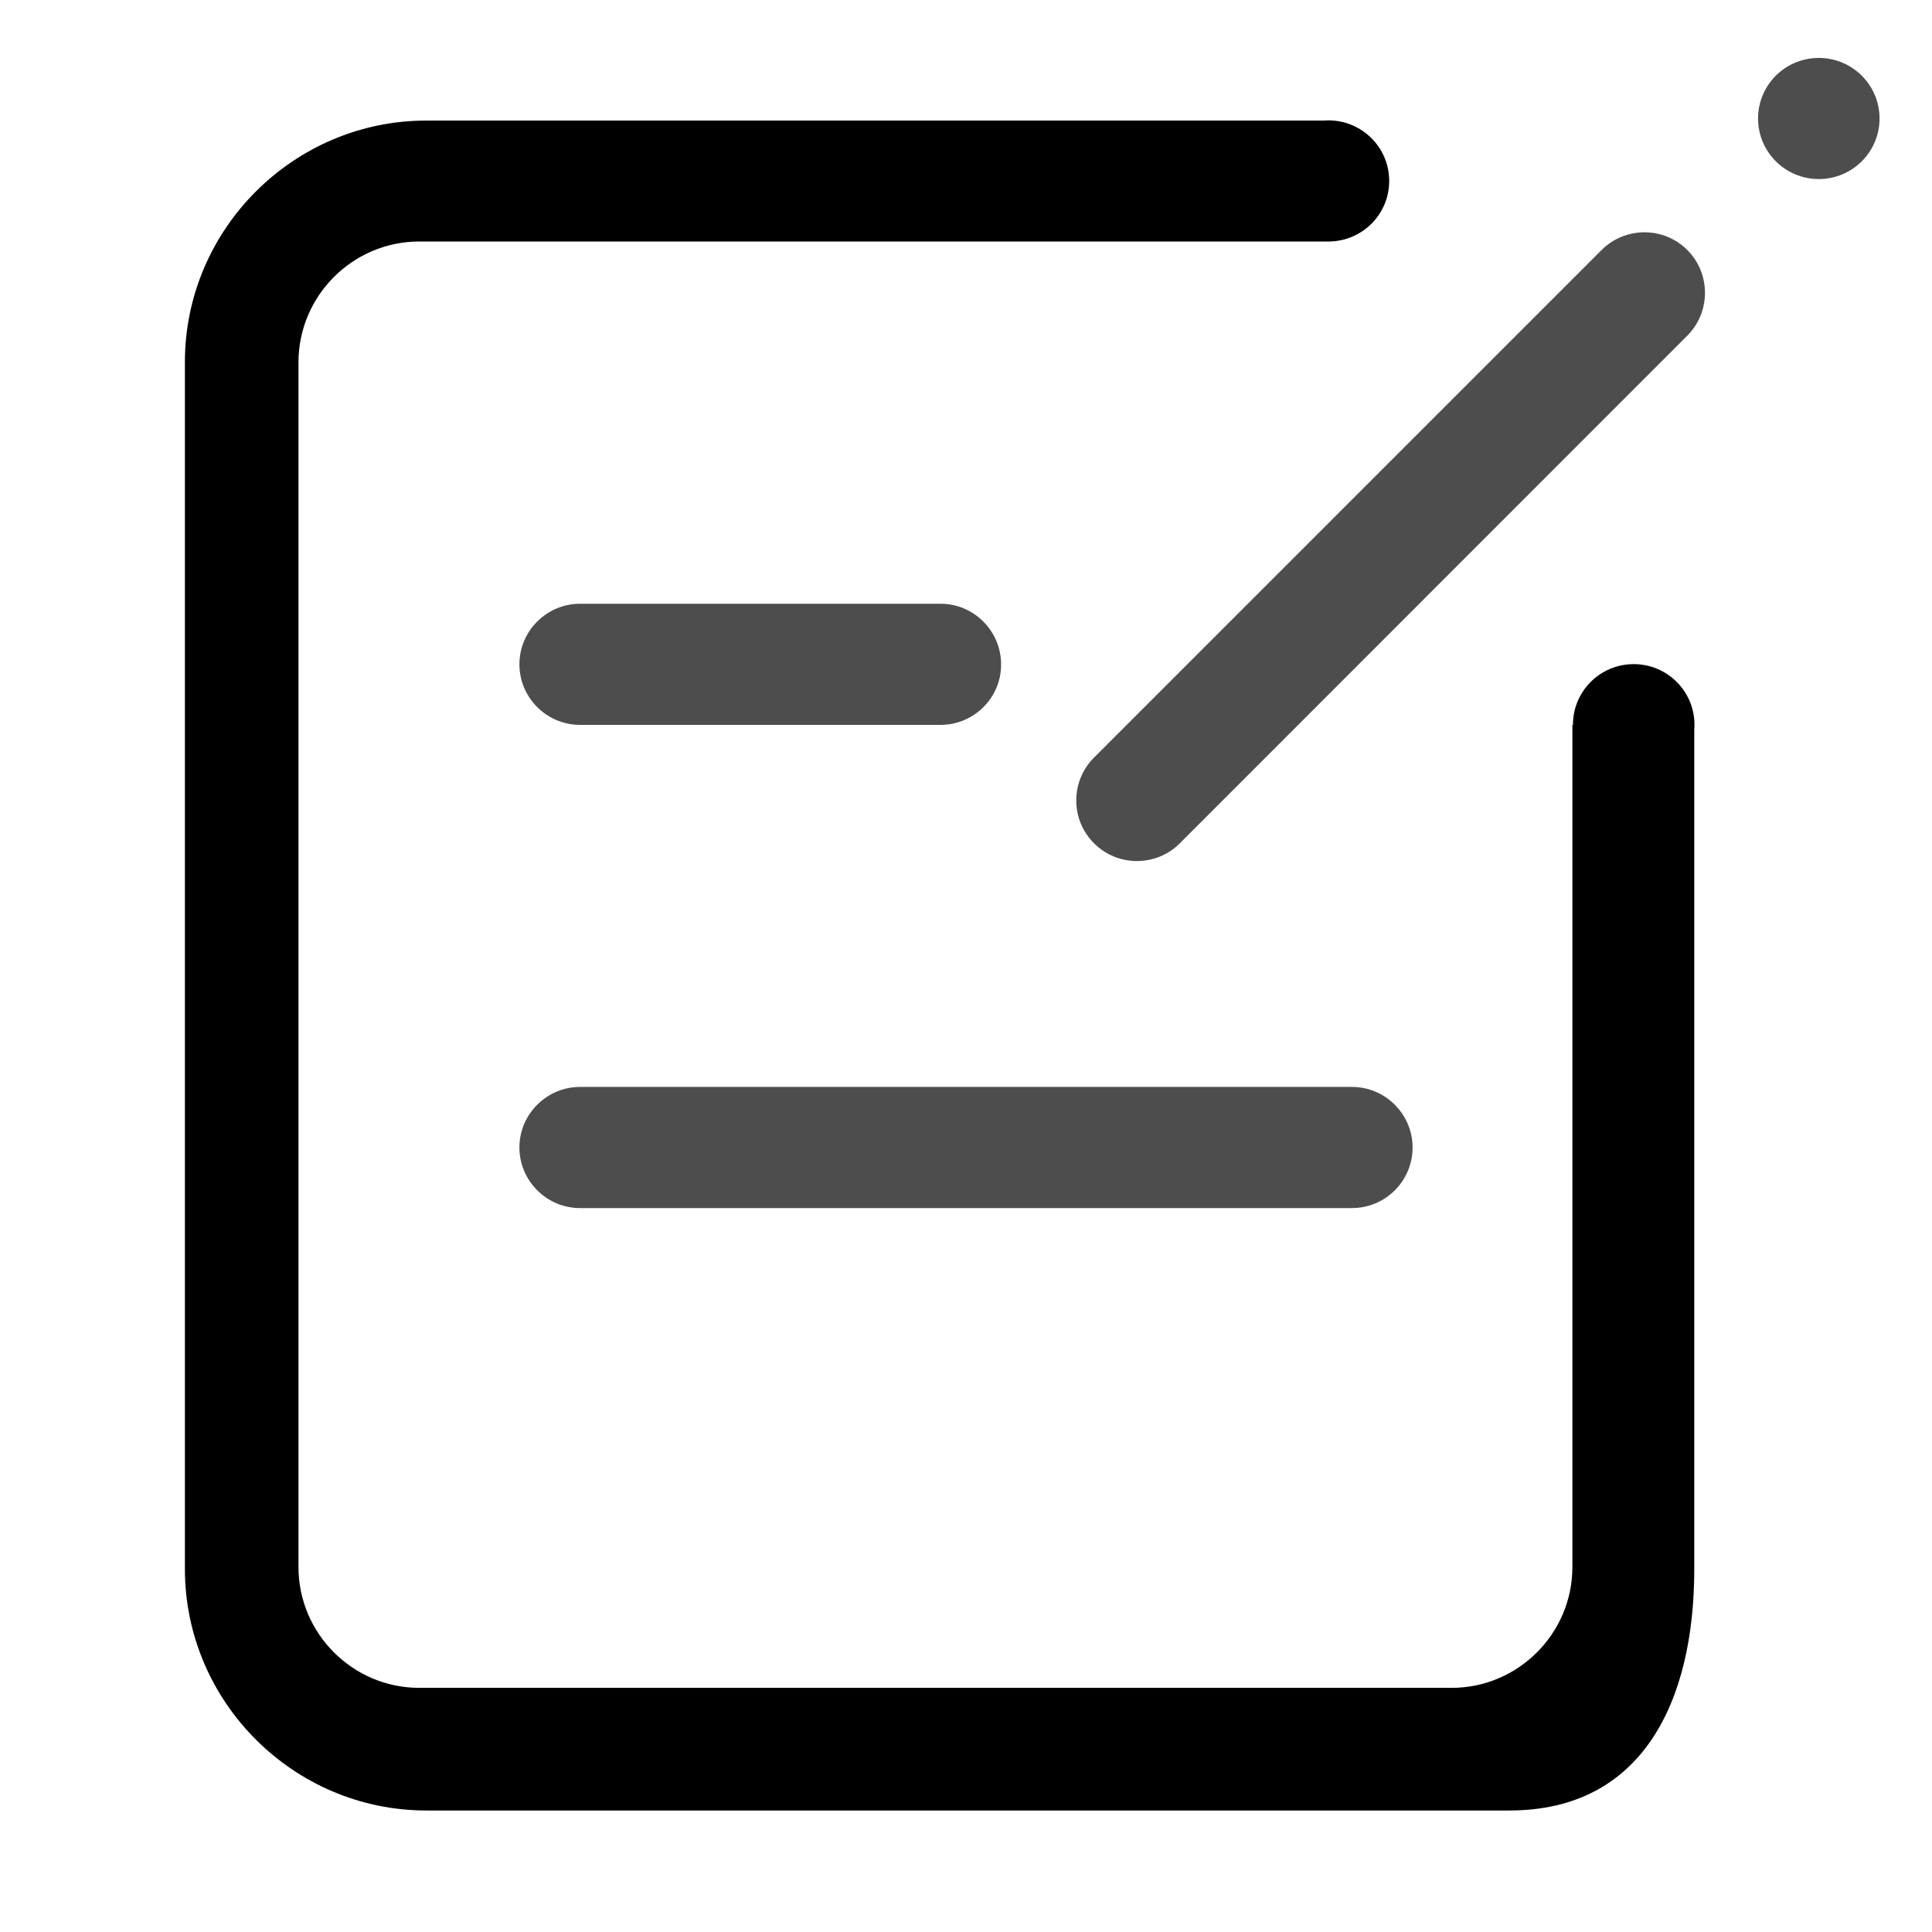
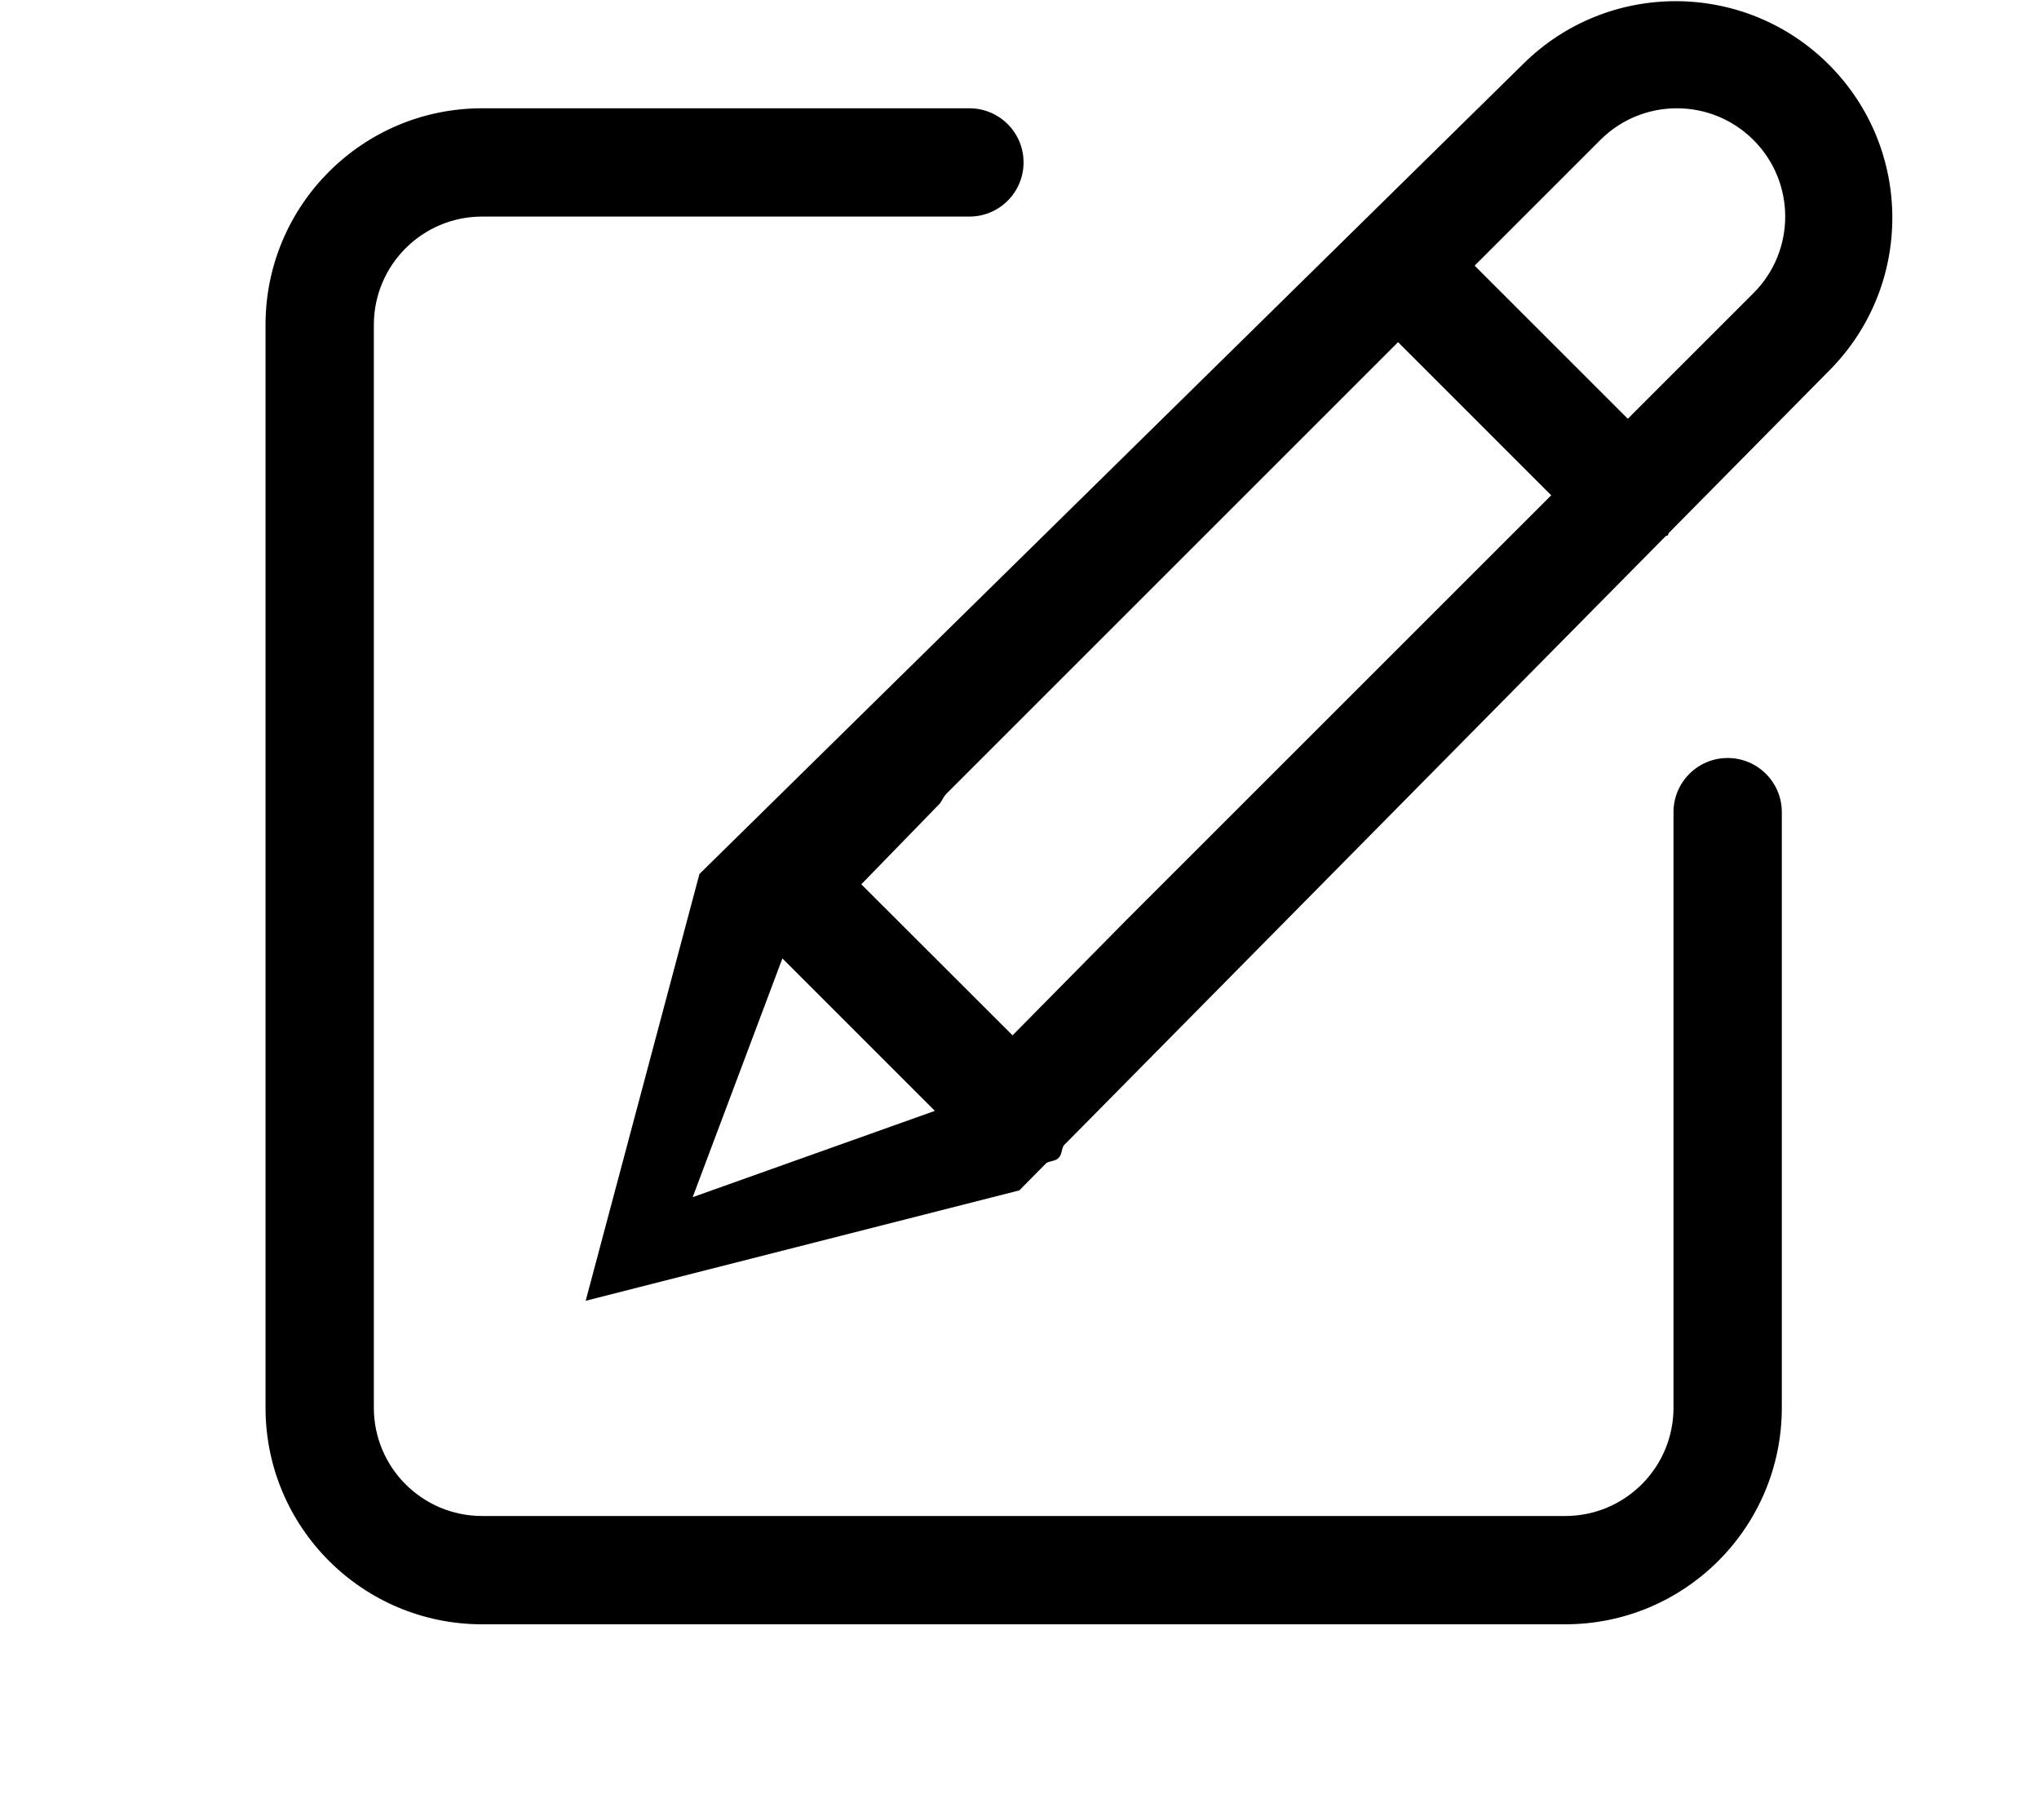
- <svg xmlns="http://www.w3.org/2000/svg" t="1548842535189" class="icon" style="" viewBox="0 0 1024 1024" version="1.1" p-id="5269" width="200" height="200">
+ <svg xmlns="http://www.w3.org/2000/svg" t="1548849799671" class="icon" style="" viewBox="0 0 1147 1024" version="1.1" p-id="16921" width="224.023" height="200">
  <defs>
    <style type="text/css" />
  </defs>
-   <path d="M275.3 608.2c0 17.6 14.4 32.1 32.1 32.1h409.2c17.7 0 32.1-14.4 32.1-32.1 0-17.6-14.4-32.1-32.1-32.1H307.4c-17.6 0-32.1 14.4-32.1 32.1zM498.5 320H307.4c-17.6 0-32.1 14.4-32.1 32.1 0 17.6 14.4 32.1 32.1 32.1h191.1c17.7 0 32.2-14.4 32.1-32.1 0-17.6-14.4-32.1-32.1-32.1zM848.9 132.5L579.8 401.6c-12.5 12.5-12.5 32.9 0.1 45.4 12.5 12.5 32.9 12.5 45.4 0l269-269.1c12.5-12.5 12.5-32.9 0-45.4s-32.9-12.5-45.4 0z" fill="#4D4D4D" p-id="5270" />
-   <path d="M931.8 62.8a32.2 32.1 0 1 0 64.4 0 32.2 32.1 0 1 0-64.4 0Z" fill="#4D4D4D" p-id="5271" />
-   <path d="M865.9 352c-17.8 0-32.2 14.4-32.2 32.1v0.1h-0.3v446.4c0 35.2-28.8 64-64 64H222.2c-35.2 0-64-28.8-64-64V192c0-35.2 28.8-64 64-64h482.4c17.6-0.3 31.7-14.5 31.7-32.1 0-17.7-14.4-32.1-32.2-32.1-0.8 0-1.6 0-2.4 0.1H226c-70.4 0-128 57.6-128 128v639.7c0 70.4 57.6 128 128 128h574c70.4 0 98-57.6 98-128V386.5c0.1-0.8 0.1-1.6 0.1-2.4 0-17.7-14.4-32.1-32.2-32.1z" p-id="5272" />
+   <path d="M1029.473 208.024l-90.729 91.863c-0.341 0.374-0.176 0.958-0.539 1.31s-0.914 0.198-1.277 0.539L598.376 644.515c-1.31 2.268-0.969 5.086-2.906 7.024s-4.635 1.541-6.826 2.829l-15.237 15.413-243.947 62.115 63.998-240.138L857.131 35.693a121.864 121.864 0 0 1 172.342 172.331zM389.648 673.602l136.242-48.563-85.764-85.775z m142.572-226.795c-1.552 1.563-2.202 3.611-3.512 5.296l-44.192 45.458 85.081 84.982 63.657-64.515 239.356-239.345-86.16-86.171L532.22 446.764zM986.382 78.773a60.926 60.926 0 0 0-86.16 0l-70.692 70.692 86.16 86.16 70.692-70.692a60.904 60.904 0 0 0 0-86.16z m-441.017 43.08h-274.135a60.926 60.926 0 0 0-60.926 60.926v609.285a60.915 60.915 0 0 0 60.926 60.926H880.471a60.915 60.915 0 0 0 60.926-60.926V456.958a30.463 30.463 0 1 1 60.926 0v335.117A121.853 121.853 0 0 1 880.471 913.928H271.186A121.853 121.853 0 0 1 149.366 792.075V182.779A121.853 121.853 0 0 1 271.186 60.926h274.135a30.463 30.463 0 1 1 0 60.926z m0 0" p-id="16922" />
</svg>
